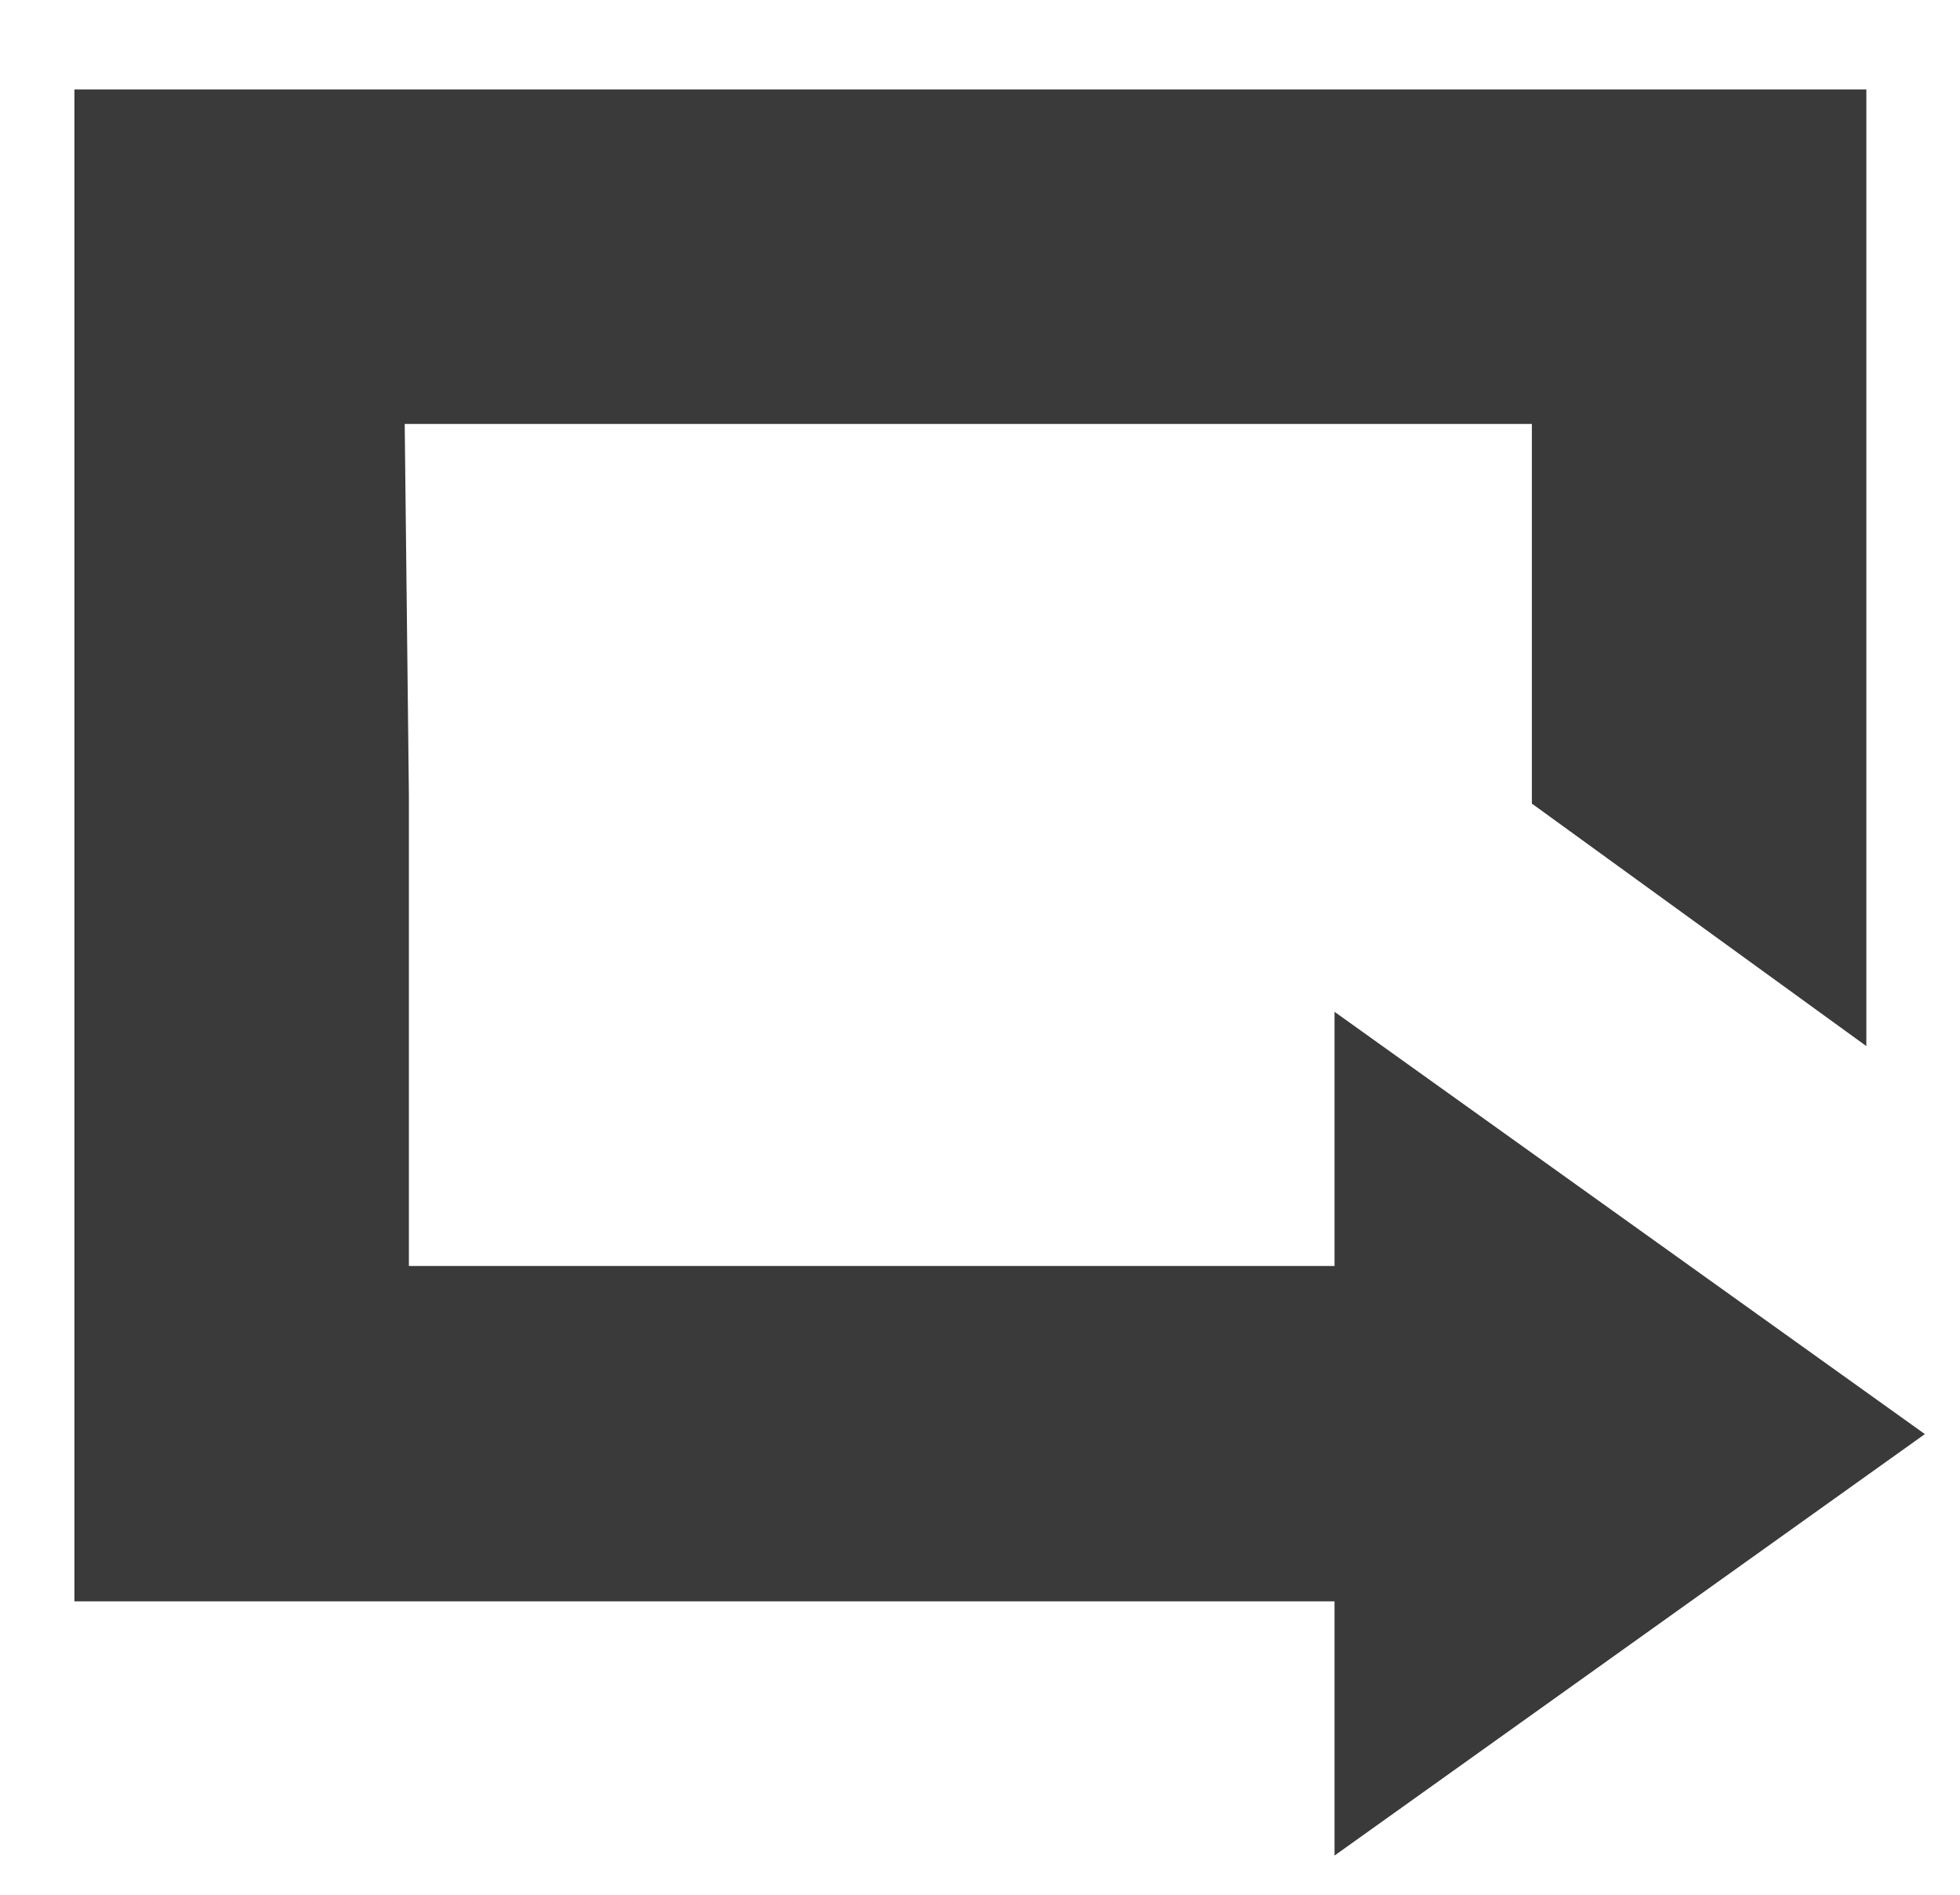
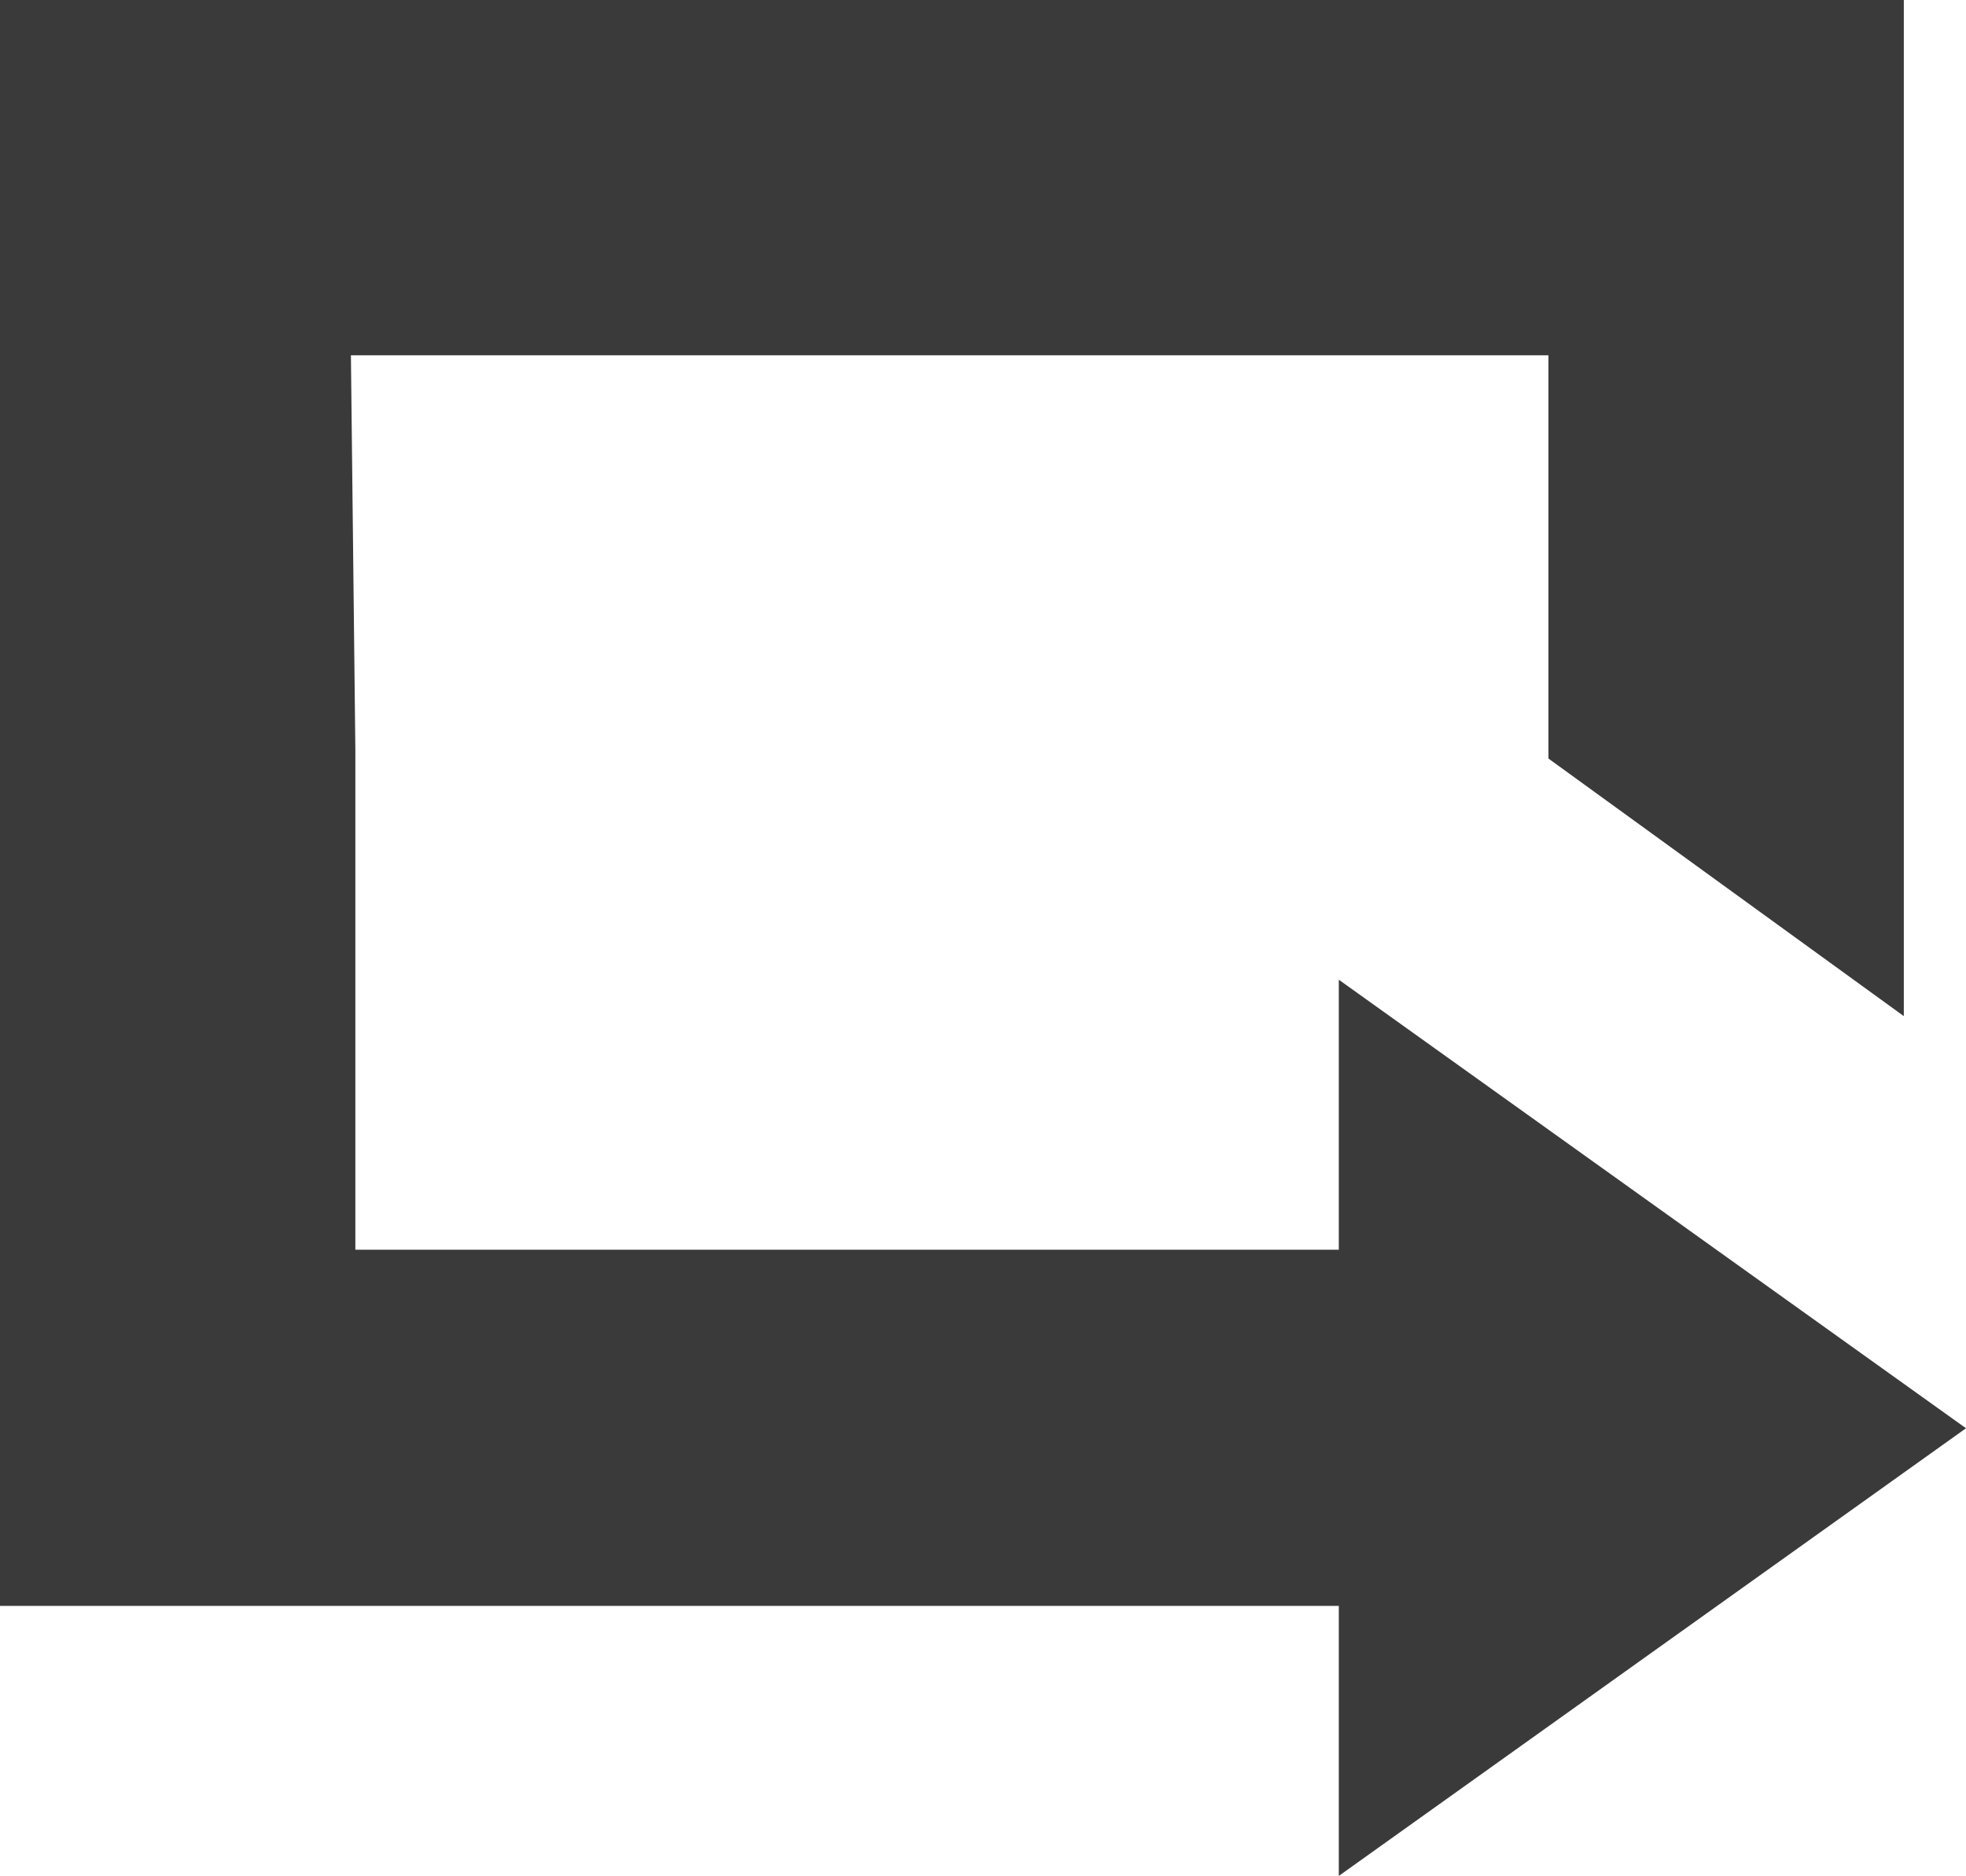
- <svg xmlns="http://www.w3.org/2000/svg" version="1.1" id="Capa_1" x="0px" y="0px" viewBox="0 0 234.4 226.6" style="enable-background:new 0 0 234.4 226.6;" xml:space="preserve">
+ <svg xmlns="http://www.w3.org/2000/svg" version="1.1" id="Capa_1" x="0px" y="0px" viewBox="0 0 221.3 211.2" style="enable-background:new 0 0 221.3 211.2;" xml:space="preserve">
  <style type="text/css">
	.st0{fill:#3B3A3A;}
</style>
-   <path class="st0" d="M8.9,10.7v55.4v125.4h150.7v30.4l70.6-50.4L159.6,121v30.4H48.9V95.1l-0.5-44.4h34.1h100.7v45.4l40,29h0V10.7  H82.5H8.9z" />
+   <path class="st0" d="M0,0v55.4v125.4h150.7v30.4l70.6-50.4l-70.6-50.5v30.4H40V84.4L39.5,40h34.1h100.7v45.4l40,29l0,0V0H73.6H0z" />
</svg>
